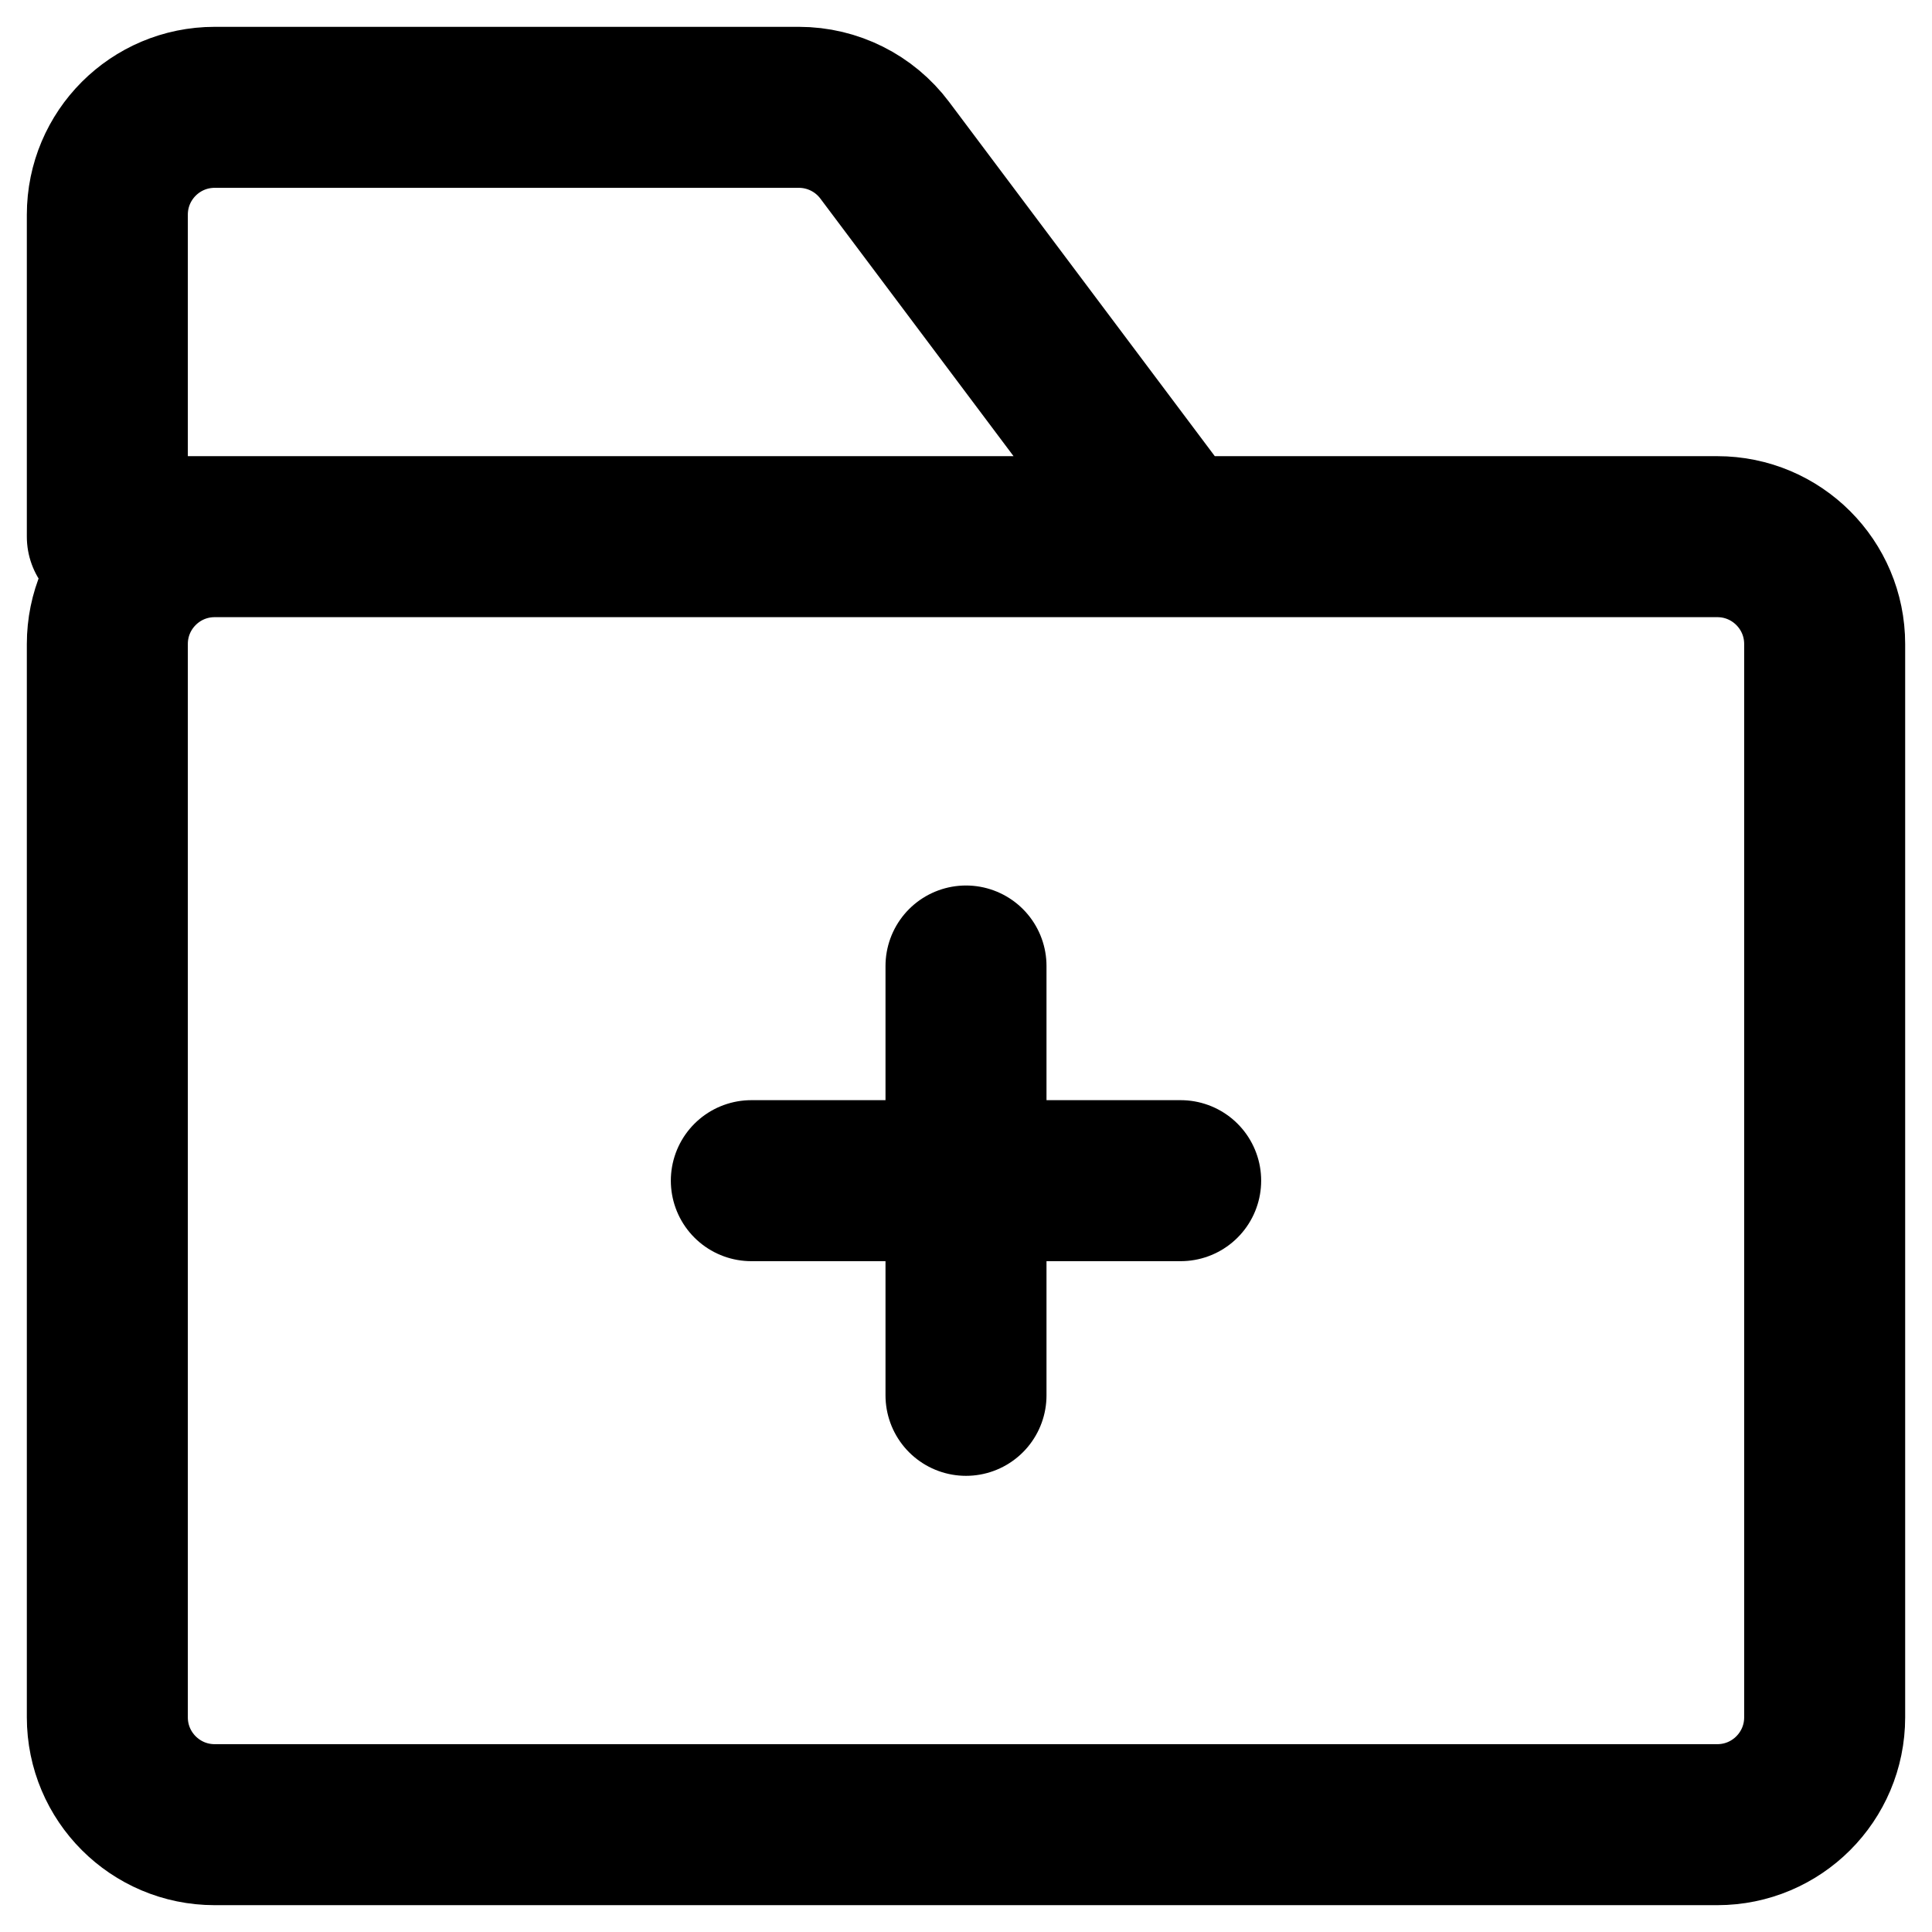
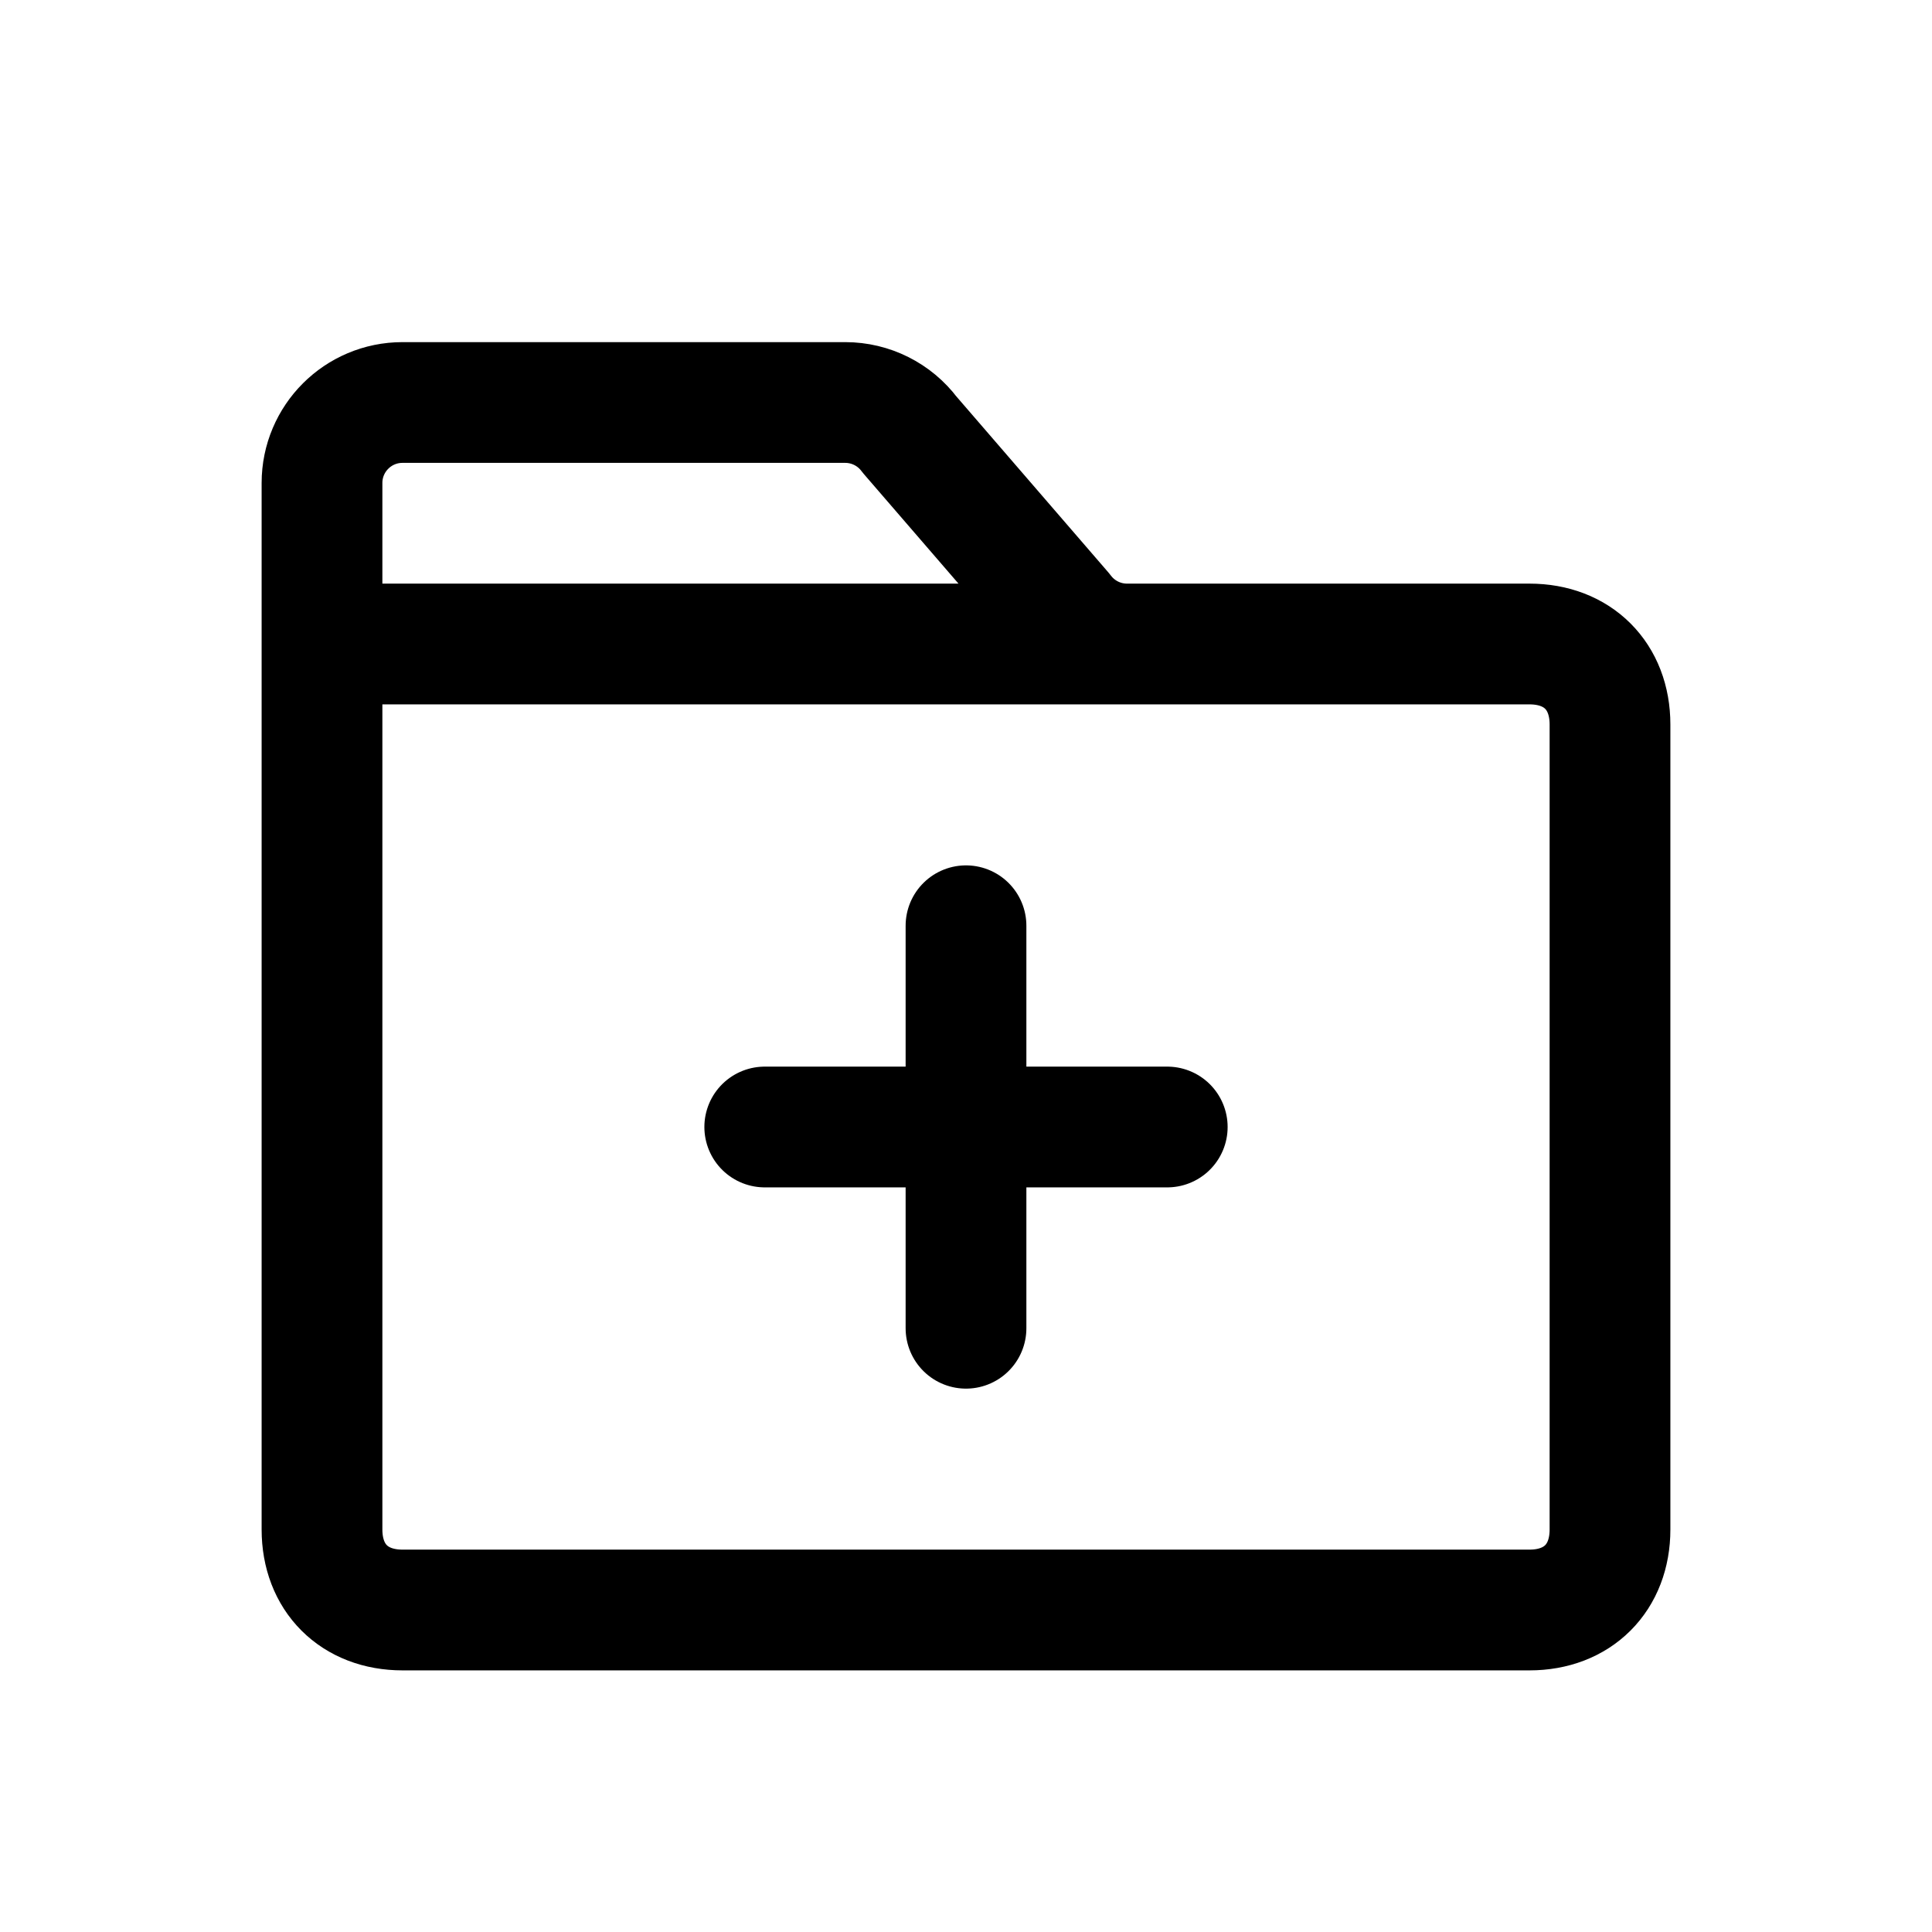
- <svg xmlns="http://www.w3.org/2000/svg" class="w-6 h-6 text-gray-800 dark:text-white" aria-hidden="true" fill="none" viewBox="0 0 18 18">
-   <path stroke="currentColor" stroke-linecap="round" stroke-linejoin="round" stroke-width="1.5" d="M7 11h4m-2 2V9M2 5h14a1 1 0 0 1 1 1v10a1 1 0 0 1-1 1H2a1 1 0 0 1-1-1V6a1 1 0 0 1 1-1Zm5.443-4H2a1 1 0 0 0-1 1v3h9.943l-2.7-3.6a1 1 0 0 0-.8-.4Z" />
+ <svg xmlns="http://www.w3.org/2000/svg" class="w-6 h-6 text-gray-800 dark:text-white" aria-hidden="true" fill="none" viewBox="0 0 24 24">
+   <path stroke="currentColor" stroke-linecap="round" stroke-linejoin="round" stroke-width="1.5" d="M14 8H4m8 3.5v5M9.5 14h5M4 6v13c0 .6.4 1 1 1h14c.6 0 1-.4 1-1V9c0-.6-.4-1-1-1h-5a1 1 0 0 1-.8-.4l-1.9-2.2a1 1 0 0 0-.8-.4H5a1 1 0 0 0-1 1Z" />
</svg>
